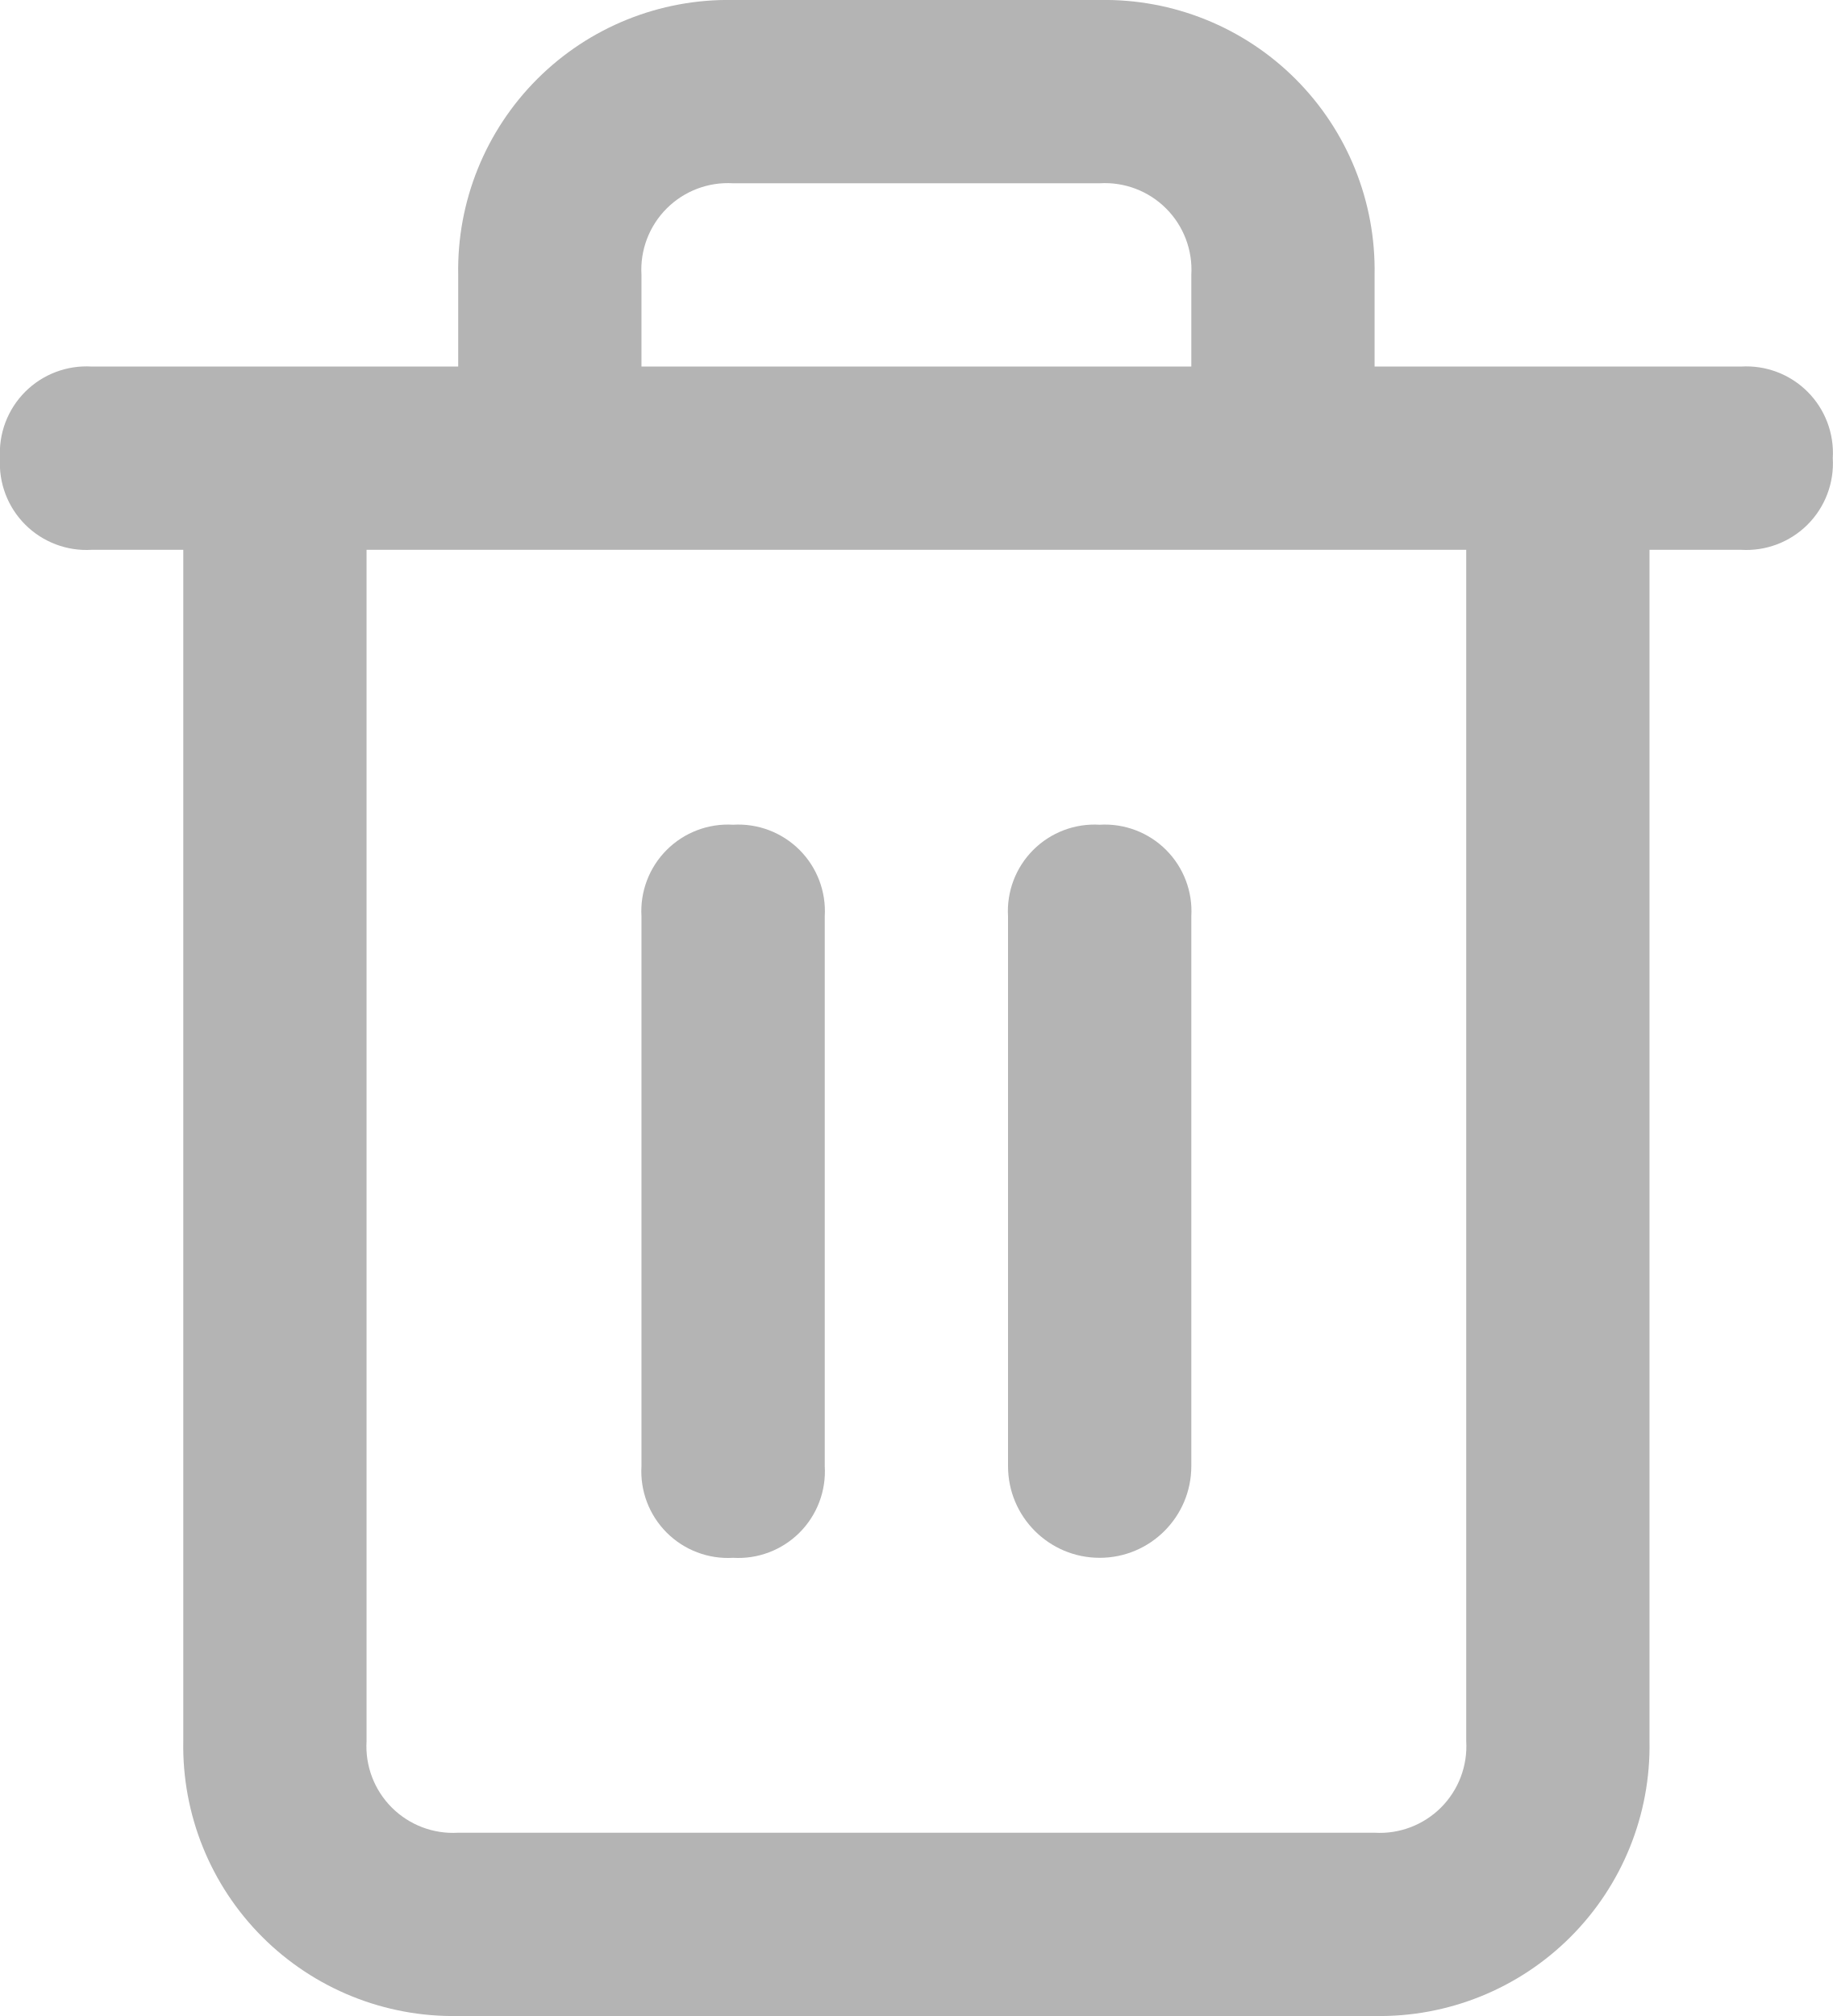
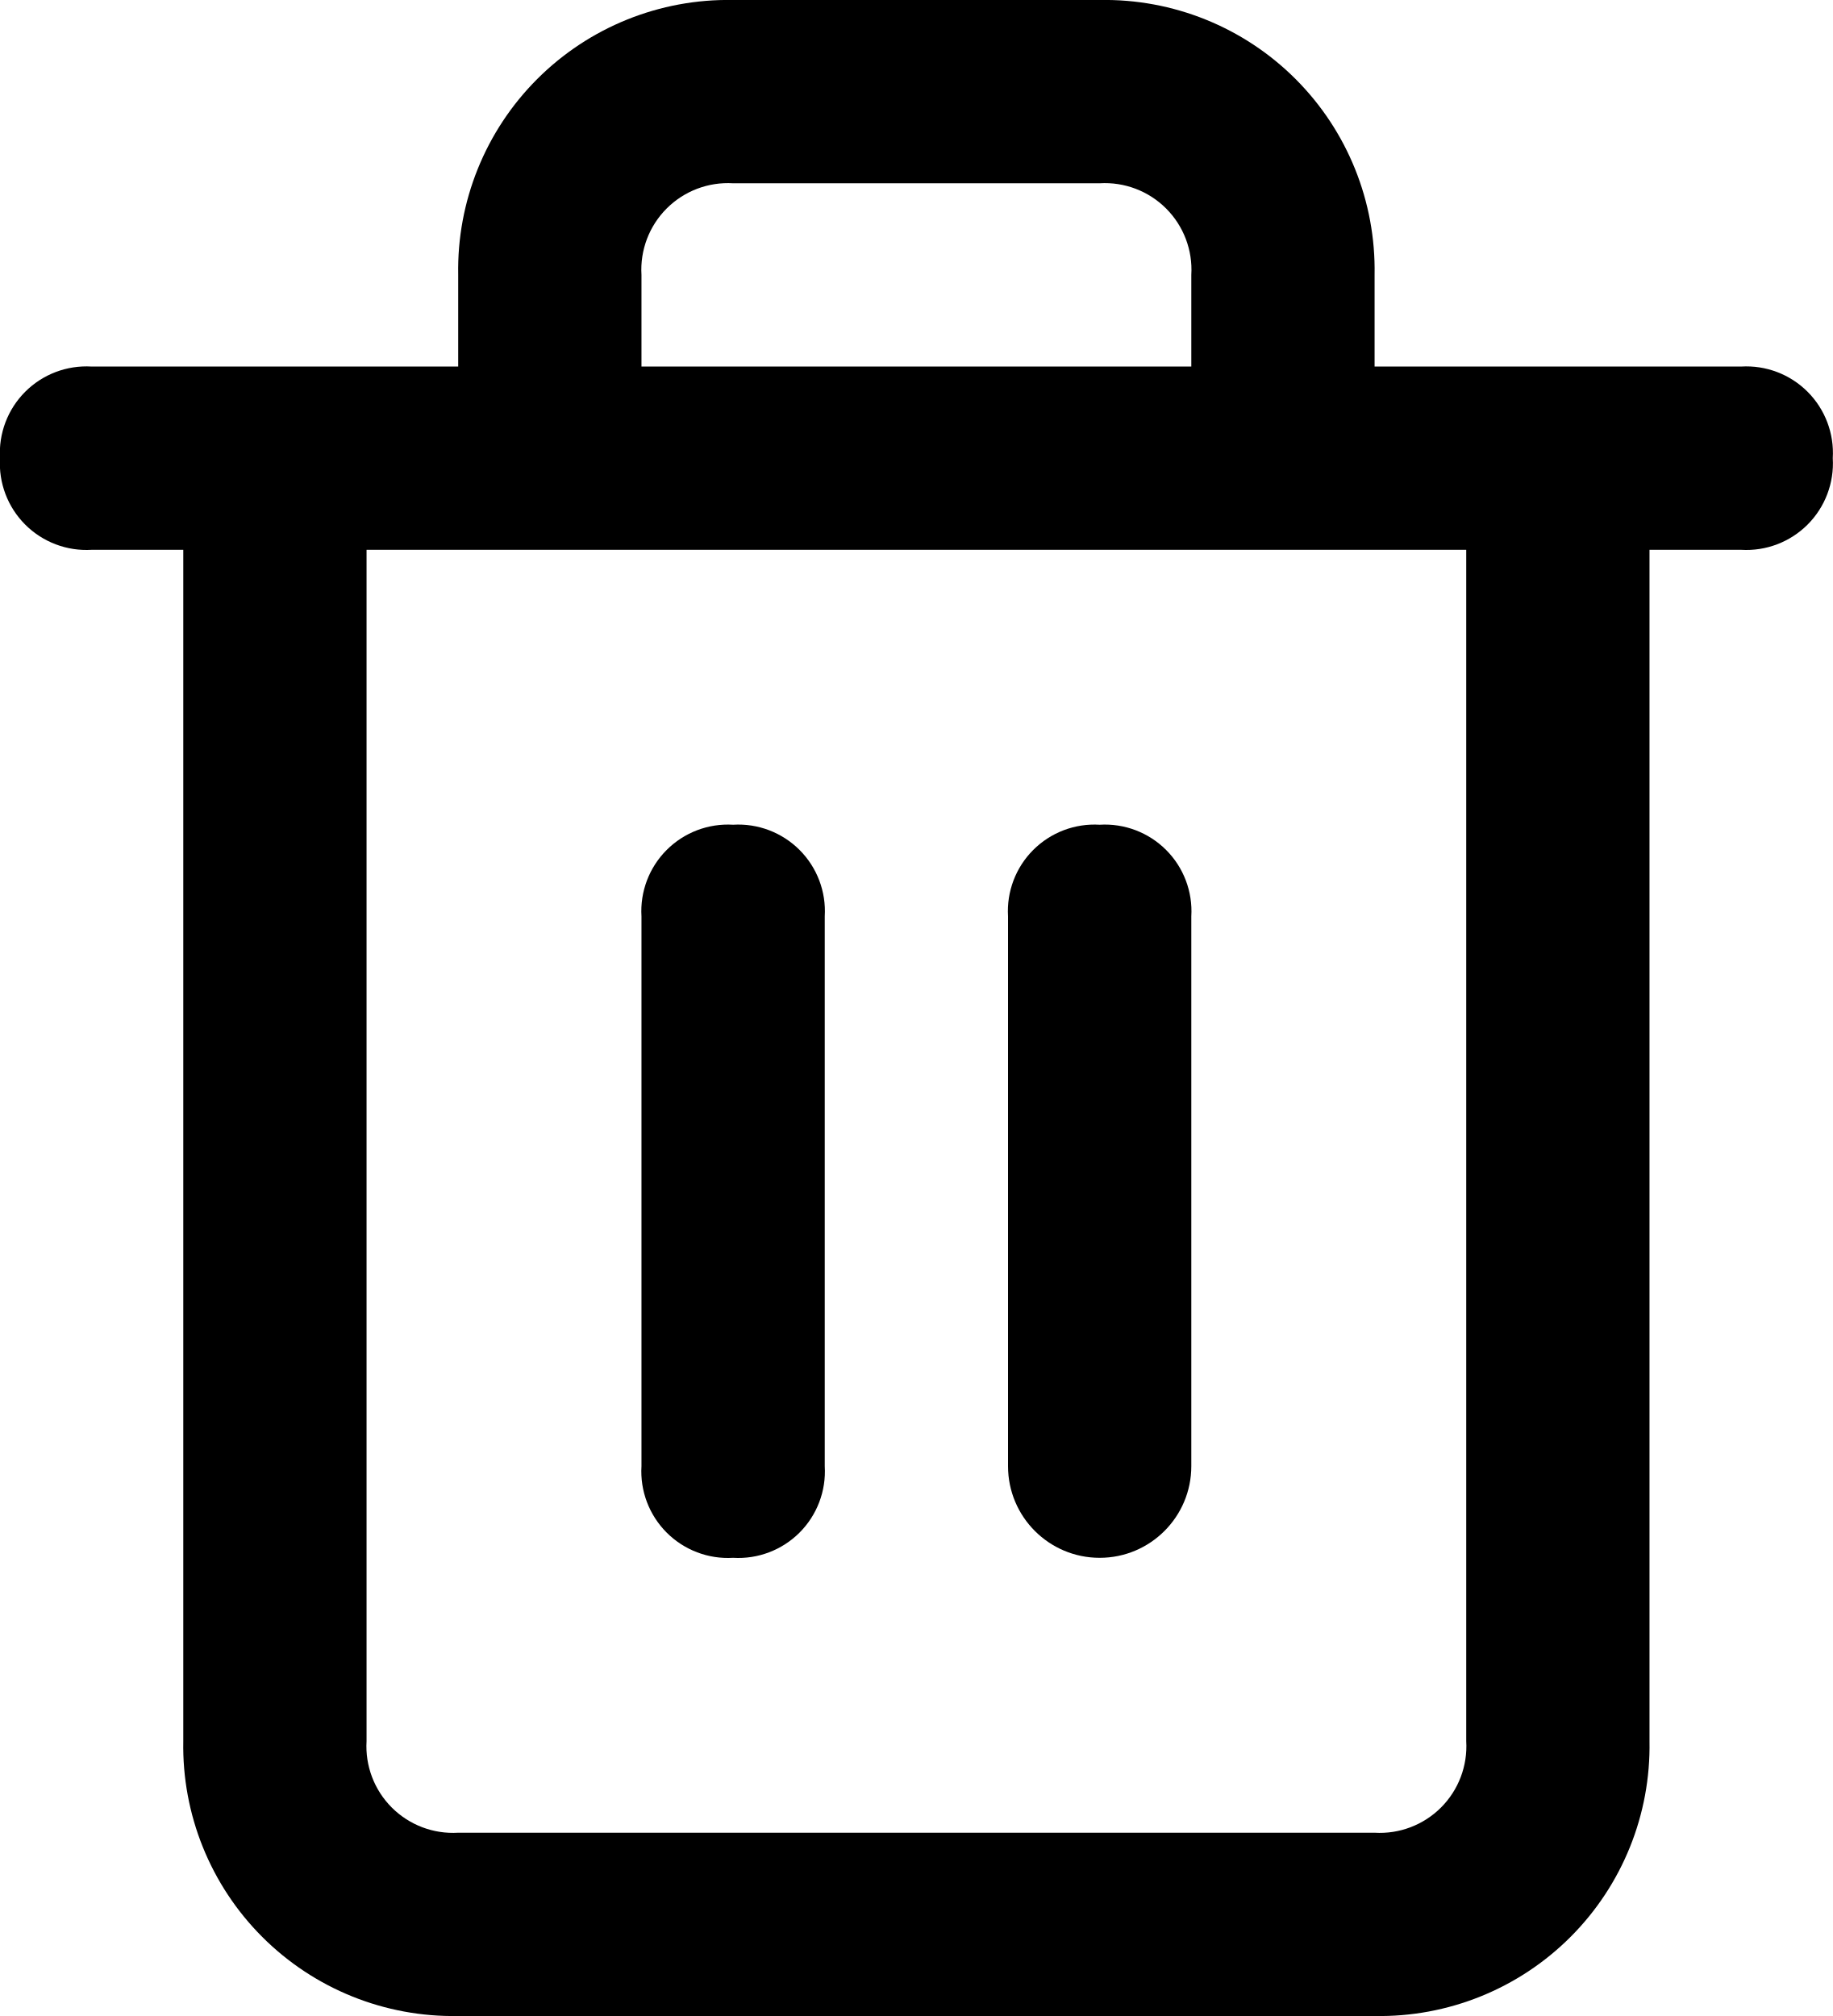
<svg xmlns="http://www.w3.org/2000/svg" id="svg" width="20" height="22" viewBox="0 0 20 22">
-   <path id="Контур_10806" data-name="Контур 10806" d="M19,4H15V3a2.946,2.946,0,0,0-3-3H8A2.946,2.946,0,0,0,5,3V4H1A.945.945,0,0,0,0,5,.945.945,0,0,0,1,6H2V19a2.946,2.946,0,0,0,3,3H15a2.946,2.946,0,0,0,3-3V6h1a.945.945,0,0,0,1-1A.945.945,0,0,0,19,4ZM7,3A.945.945,0,0,1,8,2h4a.945.945,0,0,1,1,1V4H7Zm9,16a.945.945,0,0,1-1,1H5a.945.945,0,0,1-1-1V6H16Z" fill="#b4b4b4" />
-   <path id="Контур_10807" data-name="Контур 10807" d="M8,9a.945.945,0,0,0-1,1v6a.945.945,0,0,0,1,1,.945.945,0,0,0,1-1V10A.945.945,0,0,0,8,9Z" fill="#b4b4b4" />
-   <path id="Контур_10808" data-name="Контур 10808" d="M12,9a.945.945,0,0,0-1,1v6a1,1,0,0,0,2,0V10A.945.945,0,0,0,12,9Z" fill="#b4b4b4" />
+   <path id="Контур_10806" data-name="Контур 10806" d="M19,4H15V3a2.946,2.946,0,0,0-3-3H8A2.946,2.946,0,0,0,5,3V4H1A.945.945,0,0,0,0,5,.945.945,0,0,0,1,6H2V19a2.946,2.946,0,0,0,3,3H15a2.946,2.946,0,0,0,3-3V6h1a.945.945,0,0,0,1-1A.945.945,0,0,0,19,4ZM7,3A.945.945,0,0,1,8,2h4a.945.945,0,0,1,1,1V4H7Zm9,16a.945.945,0,0,1-1,1H5a.945.945,0,0,1-1-1V6H16Z" />
+   <path id="Контур_10807" data-name="Контур 10807" d="M8,9a.945.945,0,0,0-1,1v6a.945.945,0,0,0,1,1,.945.945,0,0,0,1-1V10A.945.945,0,0,0,8,9Z" />
+   <path id="Контур_10808" data-name="Контур 10808" d="M12,9a.945.945,0,0,0-1,1v6a1,1,0,0,0,2,0V10A.945.945,0,0,0,12,9Z" />
</svg>
